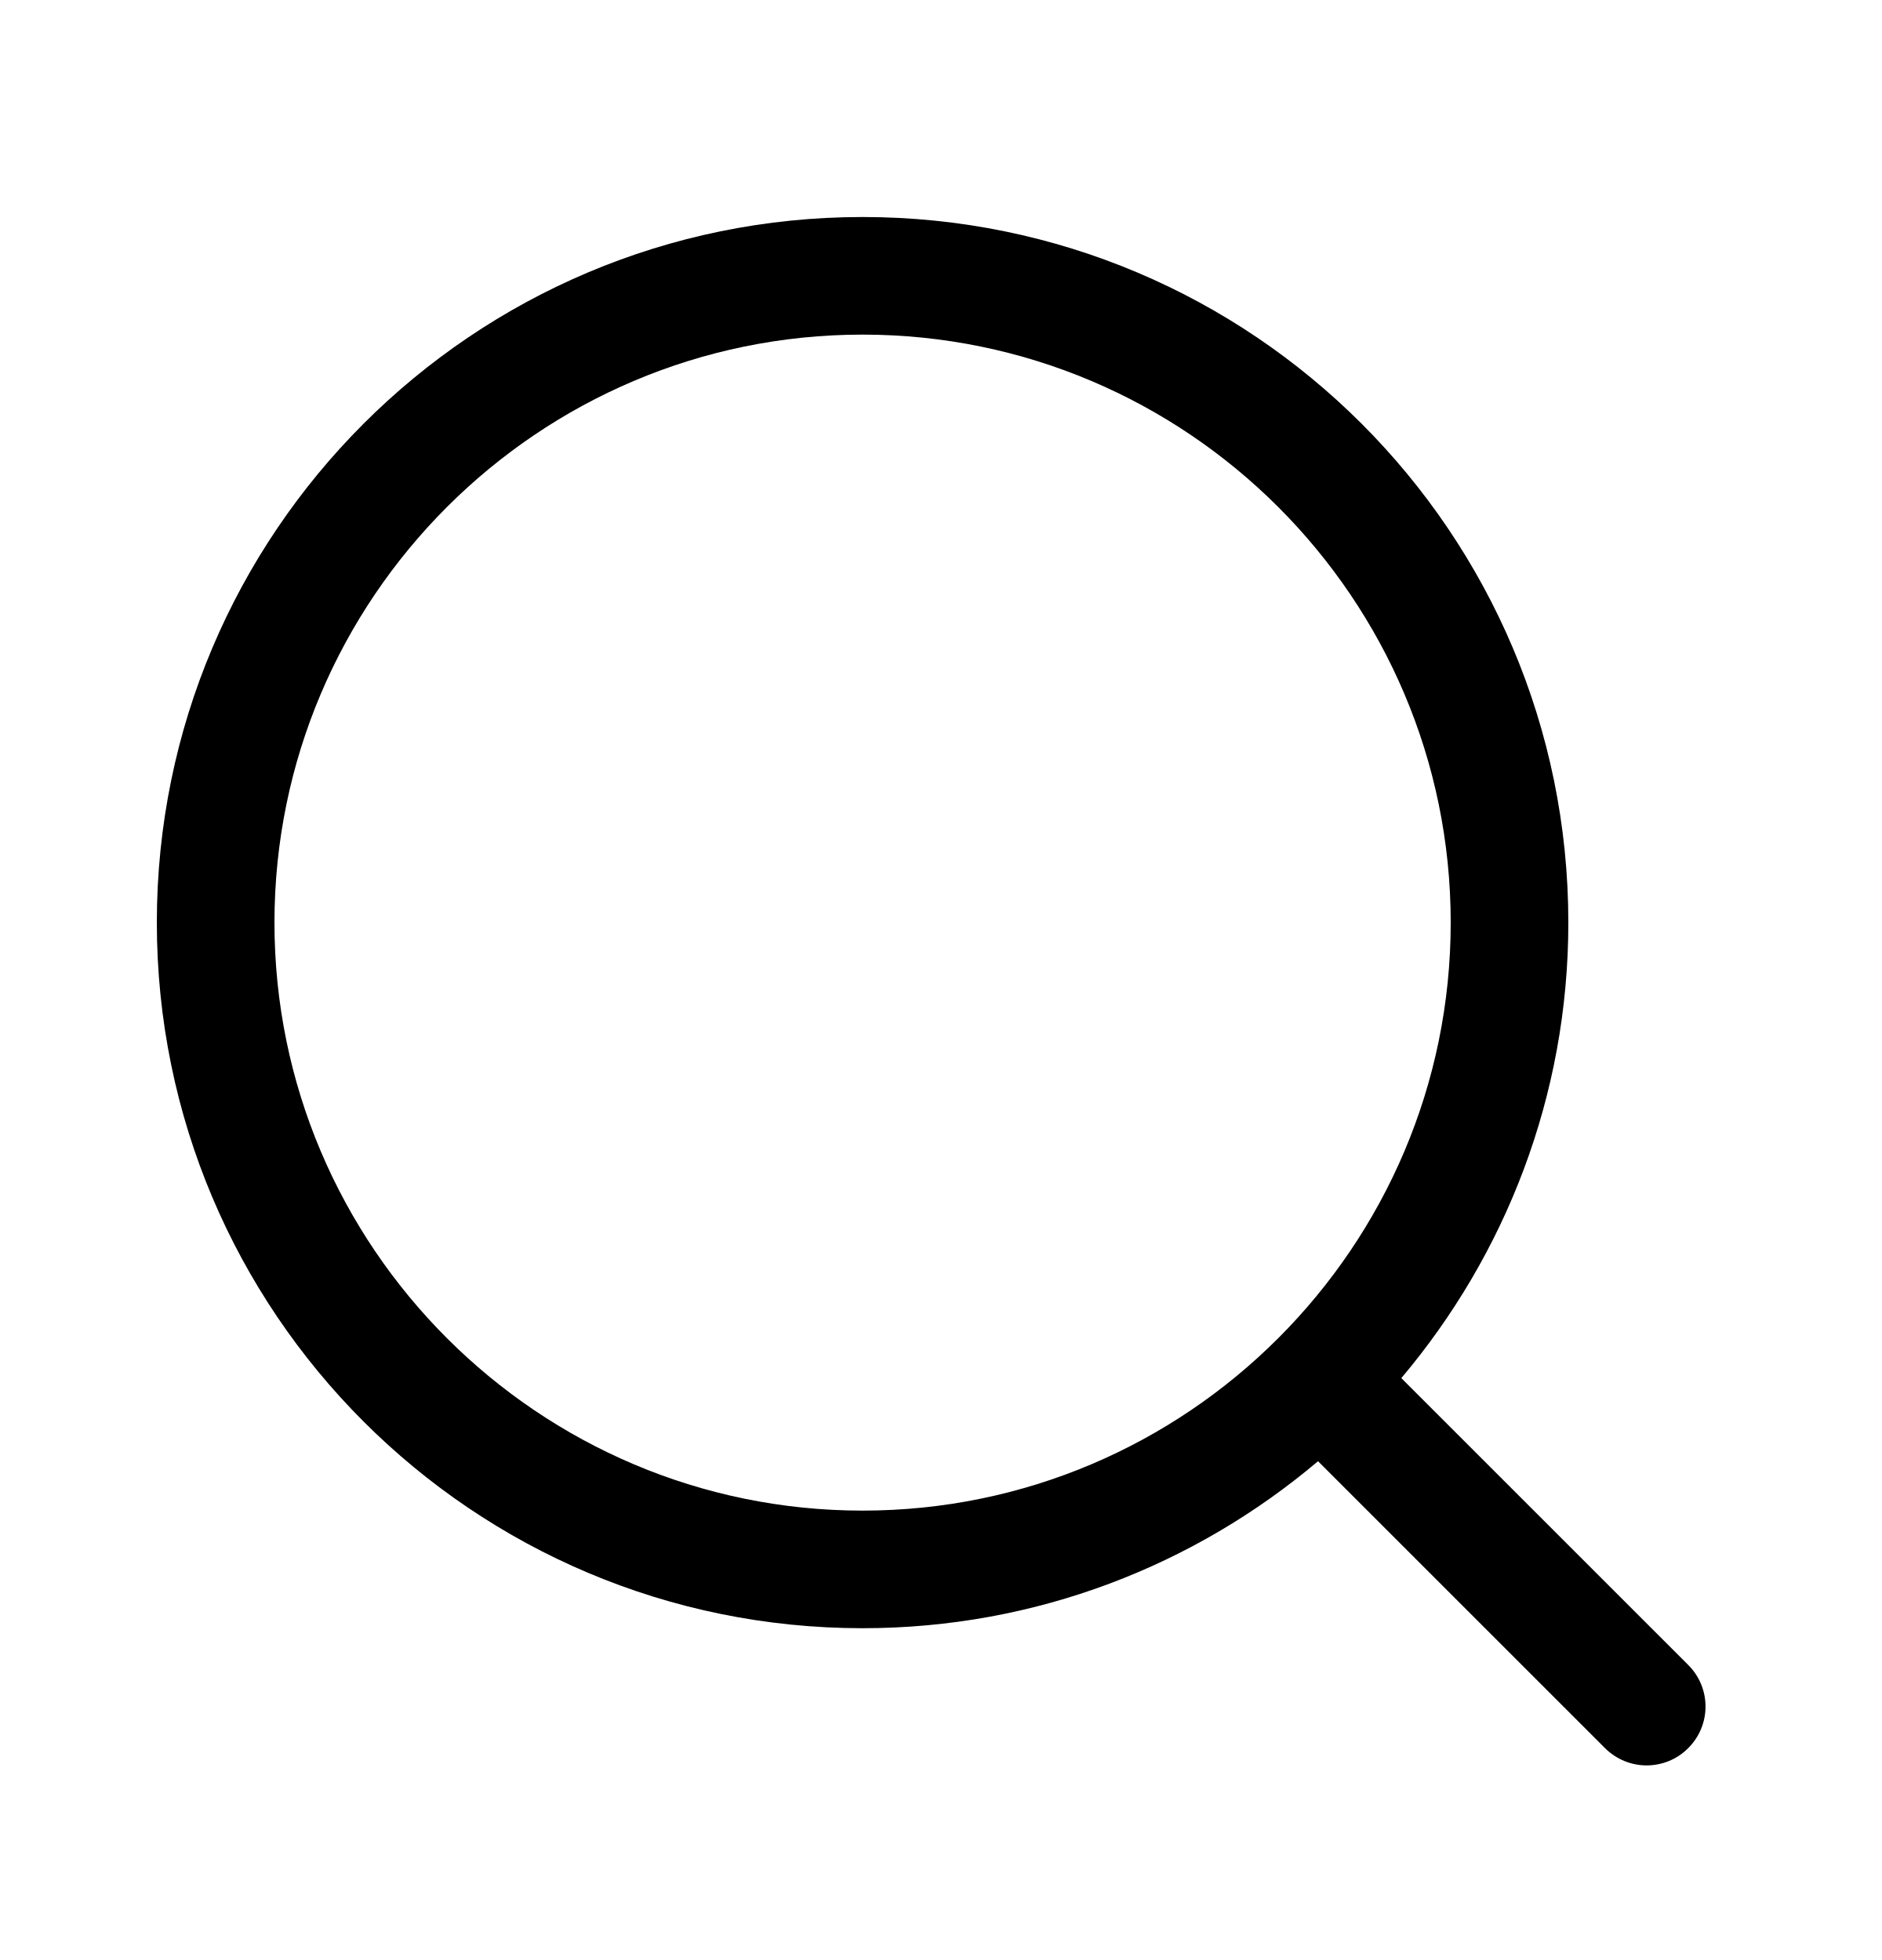
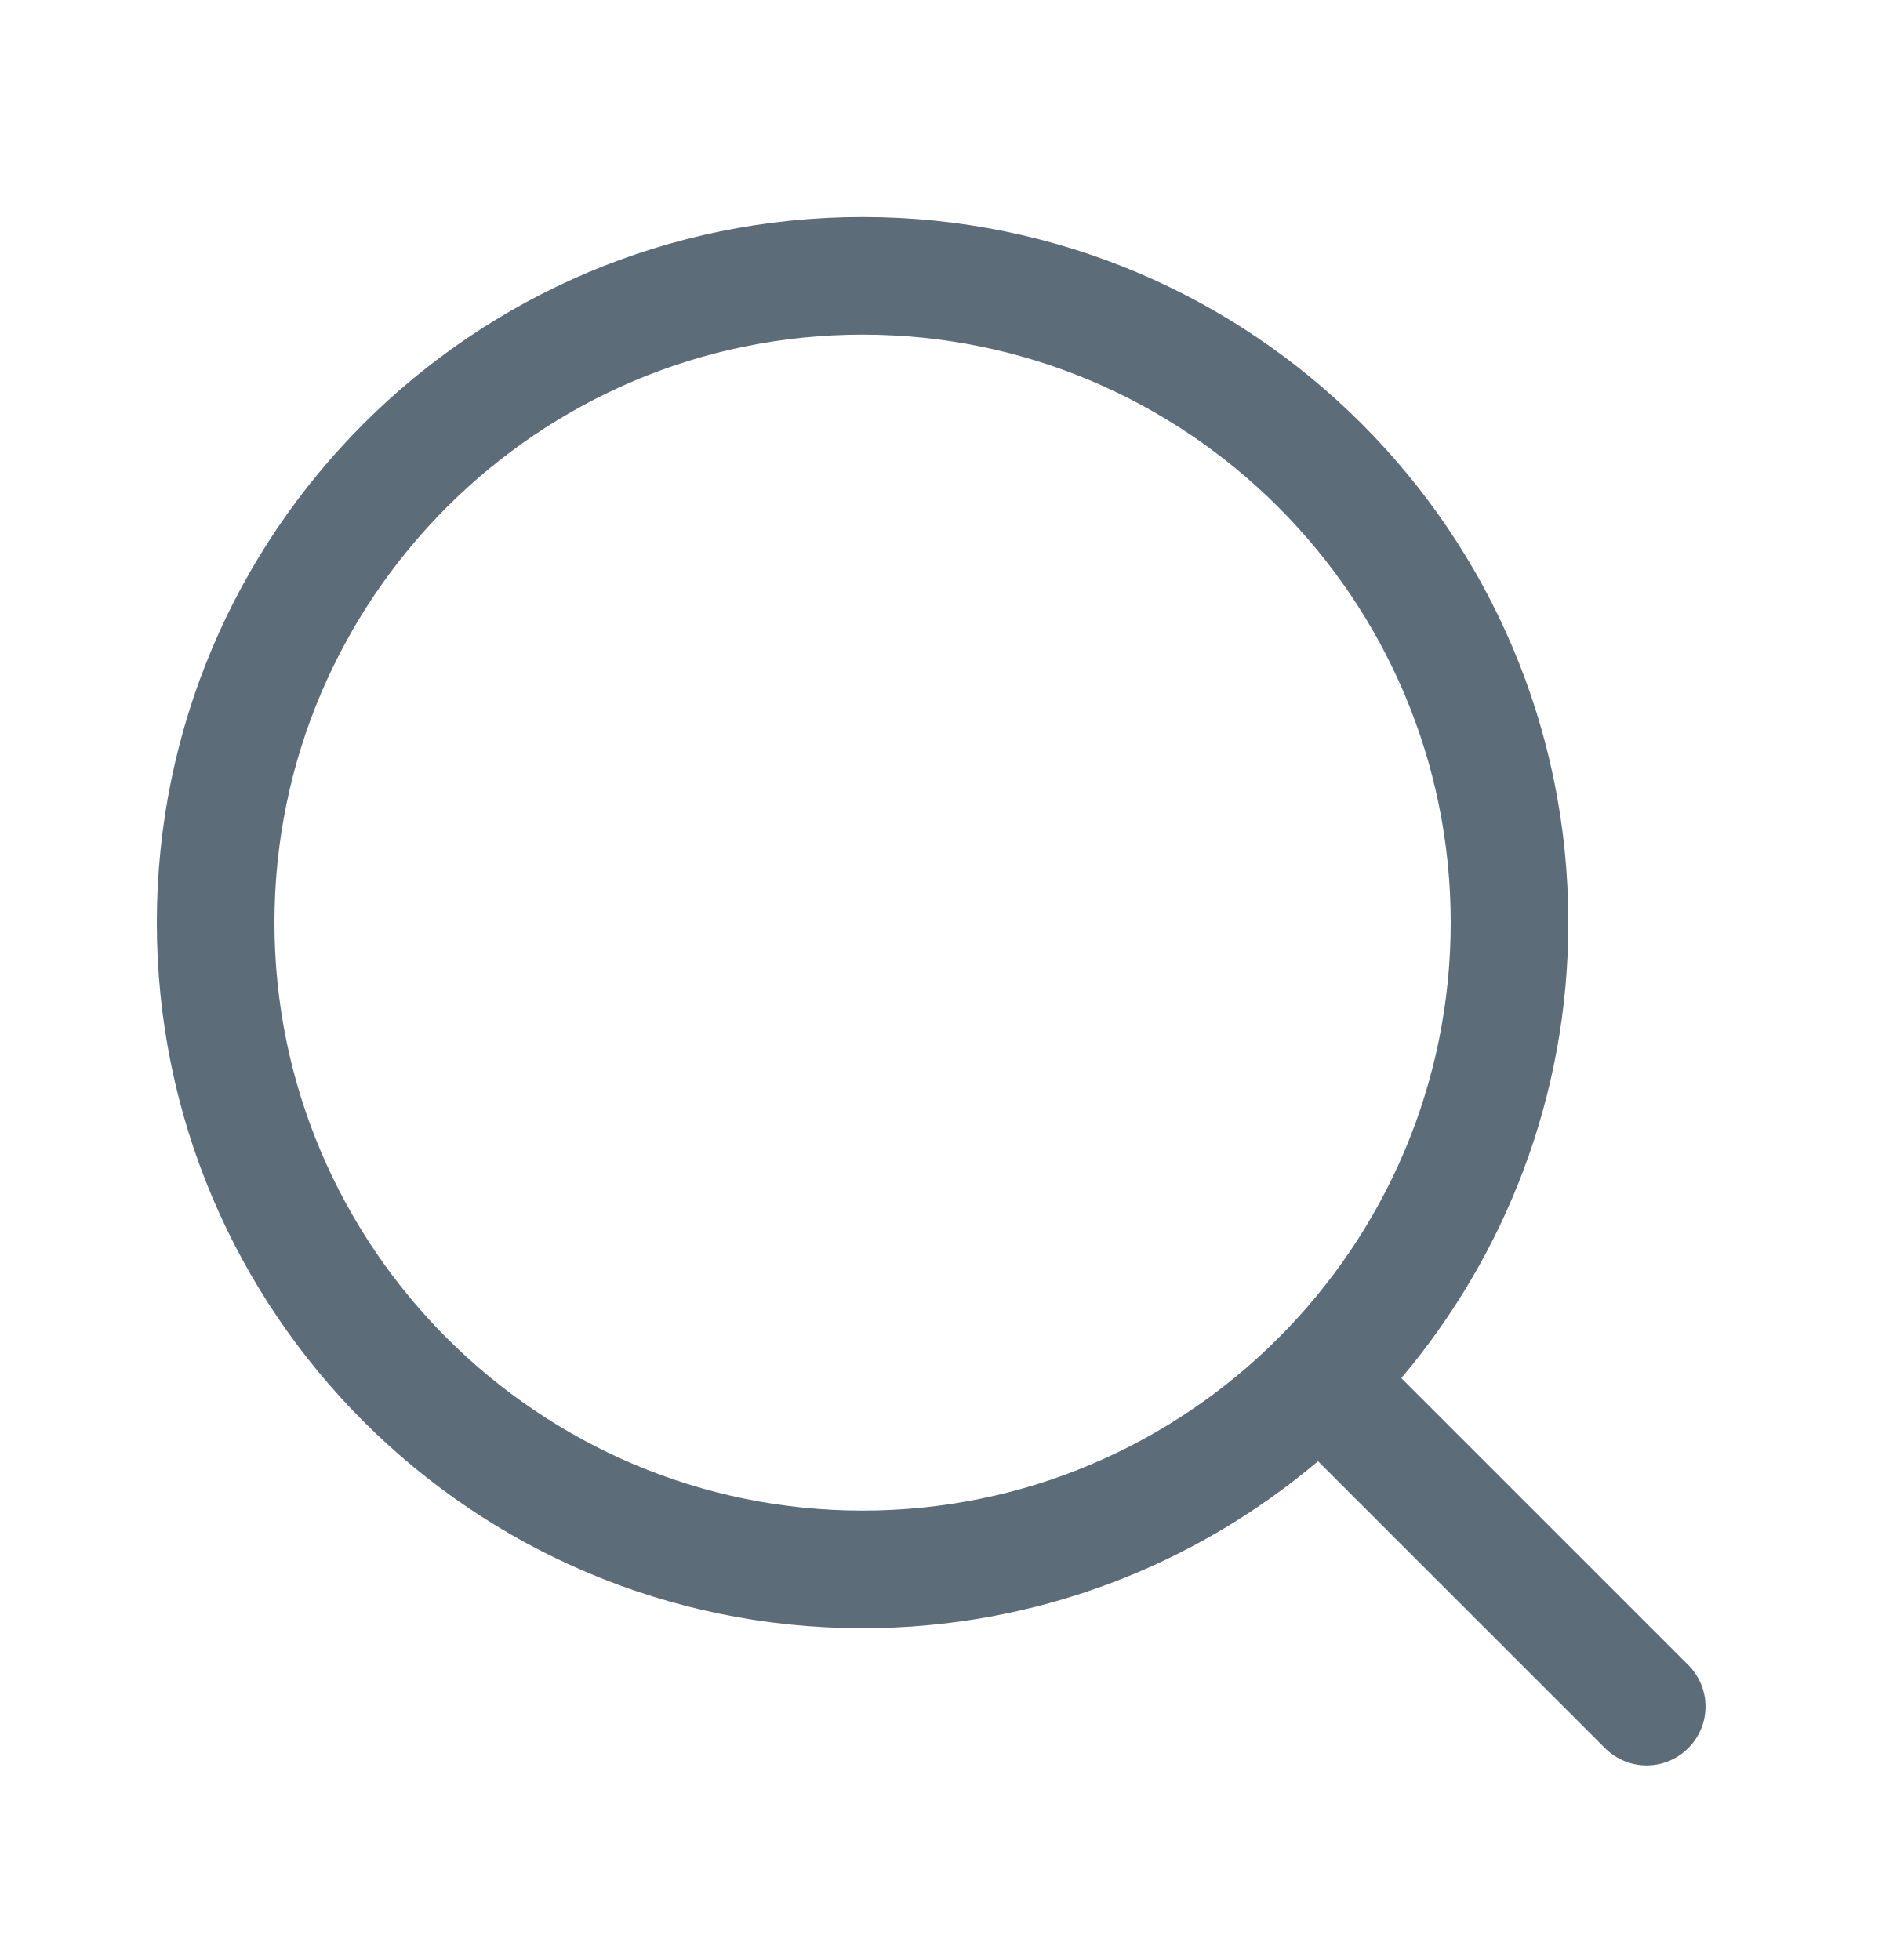
<svg xmlns="http://www.w3.org/2000/svg" width="24" height="25" viewBox="0 0 24 25" fill="none">
  <mask id="mask0_6_441" style="mask-type:alpha" maskUnits="userSpaceOnUse" x="0" y="0" width="24" height="25">
    <rect y="0.768" width="24" height="24" fill="#C4C4C4" />
  </mask>
  <g mask="url(#mask0_6_441)">
-     <path d="M21.53 21.238L17.87 17.578C19.195 16.008 20 13.982 20 11.768C20 6.798 15.97 2.768 11 2.768C6.03 2.768 2 6.798 2 11.768C2 16.738 6.03 20.768 11 20.768C13.215 20.768 15.24 19.964 16.808 18.638L20.468 22.298C20.615 22.444 20.808 22.518 20.998 22.518C21.188 22.518 21.383 22.445 21.528 22.298C21.823 22.005 21.823 21.531 21.53 21.238ZM3.5 11.768C3.5 7.633 6.865 4.268 11 4.268C15.135 4.268 18.5 7.633 18.5 11.768C18.5 15.903 15.135 19.268 11 19.268C6.865 19.268 3.5 15.903 3.5 11.768Z" fill="black" />
+     <path d="M21.53 21.238L17.87 17.578C19.195 16.008 20 13.982 20 11.768C20 6.798 15.97 2.768 11 2.768C6.03 2.768 2 6.798 2 11.768C2 16.738 6.03 20.768 11 20.768C13.215 20.768 15.24 19.964 16.808 18.638L20.468 22.298C20.615 22.444 20.808 22.518 20.998 22.518C21.188 22.518 21.383 22.445 21.528 22.298C21.823 22.005 21.823 21.531 21.53 21.238ZM3.5 11.768C3.5 7.633 6.865 4.268 11 4.268C15.135 4.268 18.5 7.633 18.5 11.768C18.5 15.903 15.135 19.268 11 19.268C6.865 19.268 3.5 15.903 3.5 11.768Z" fill="#5C6C79" />
  </g>
</svg>
